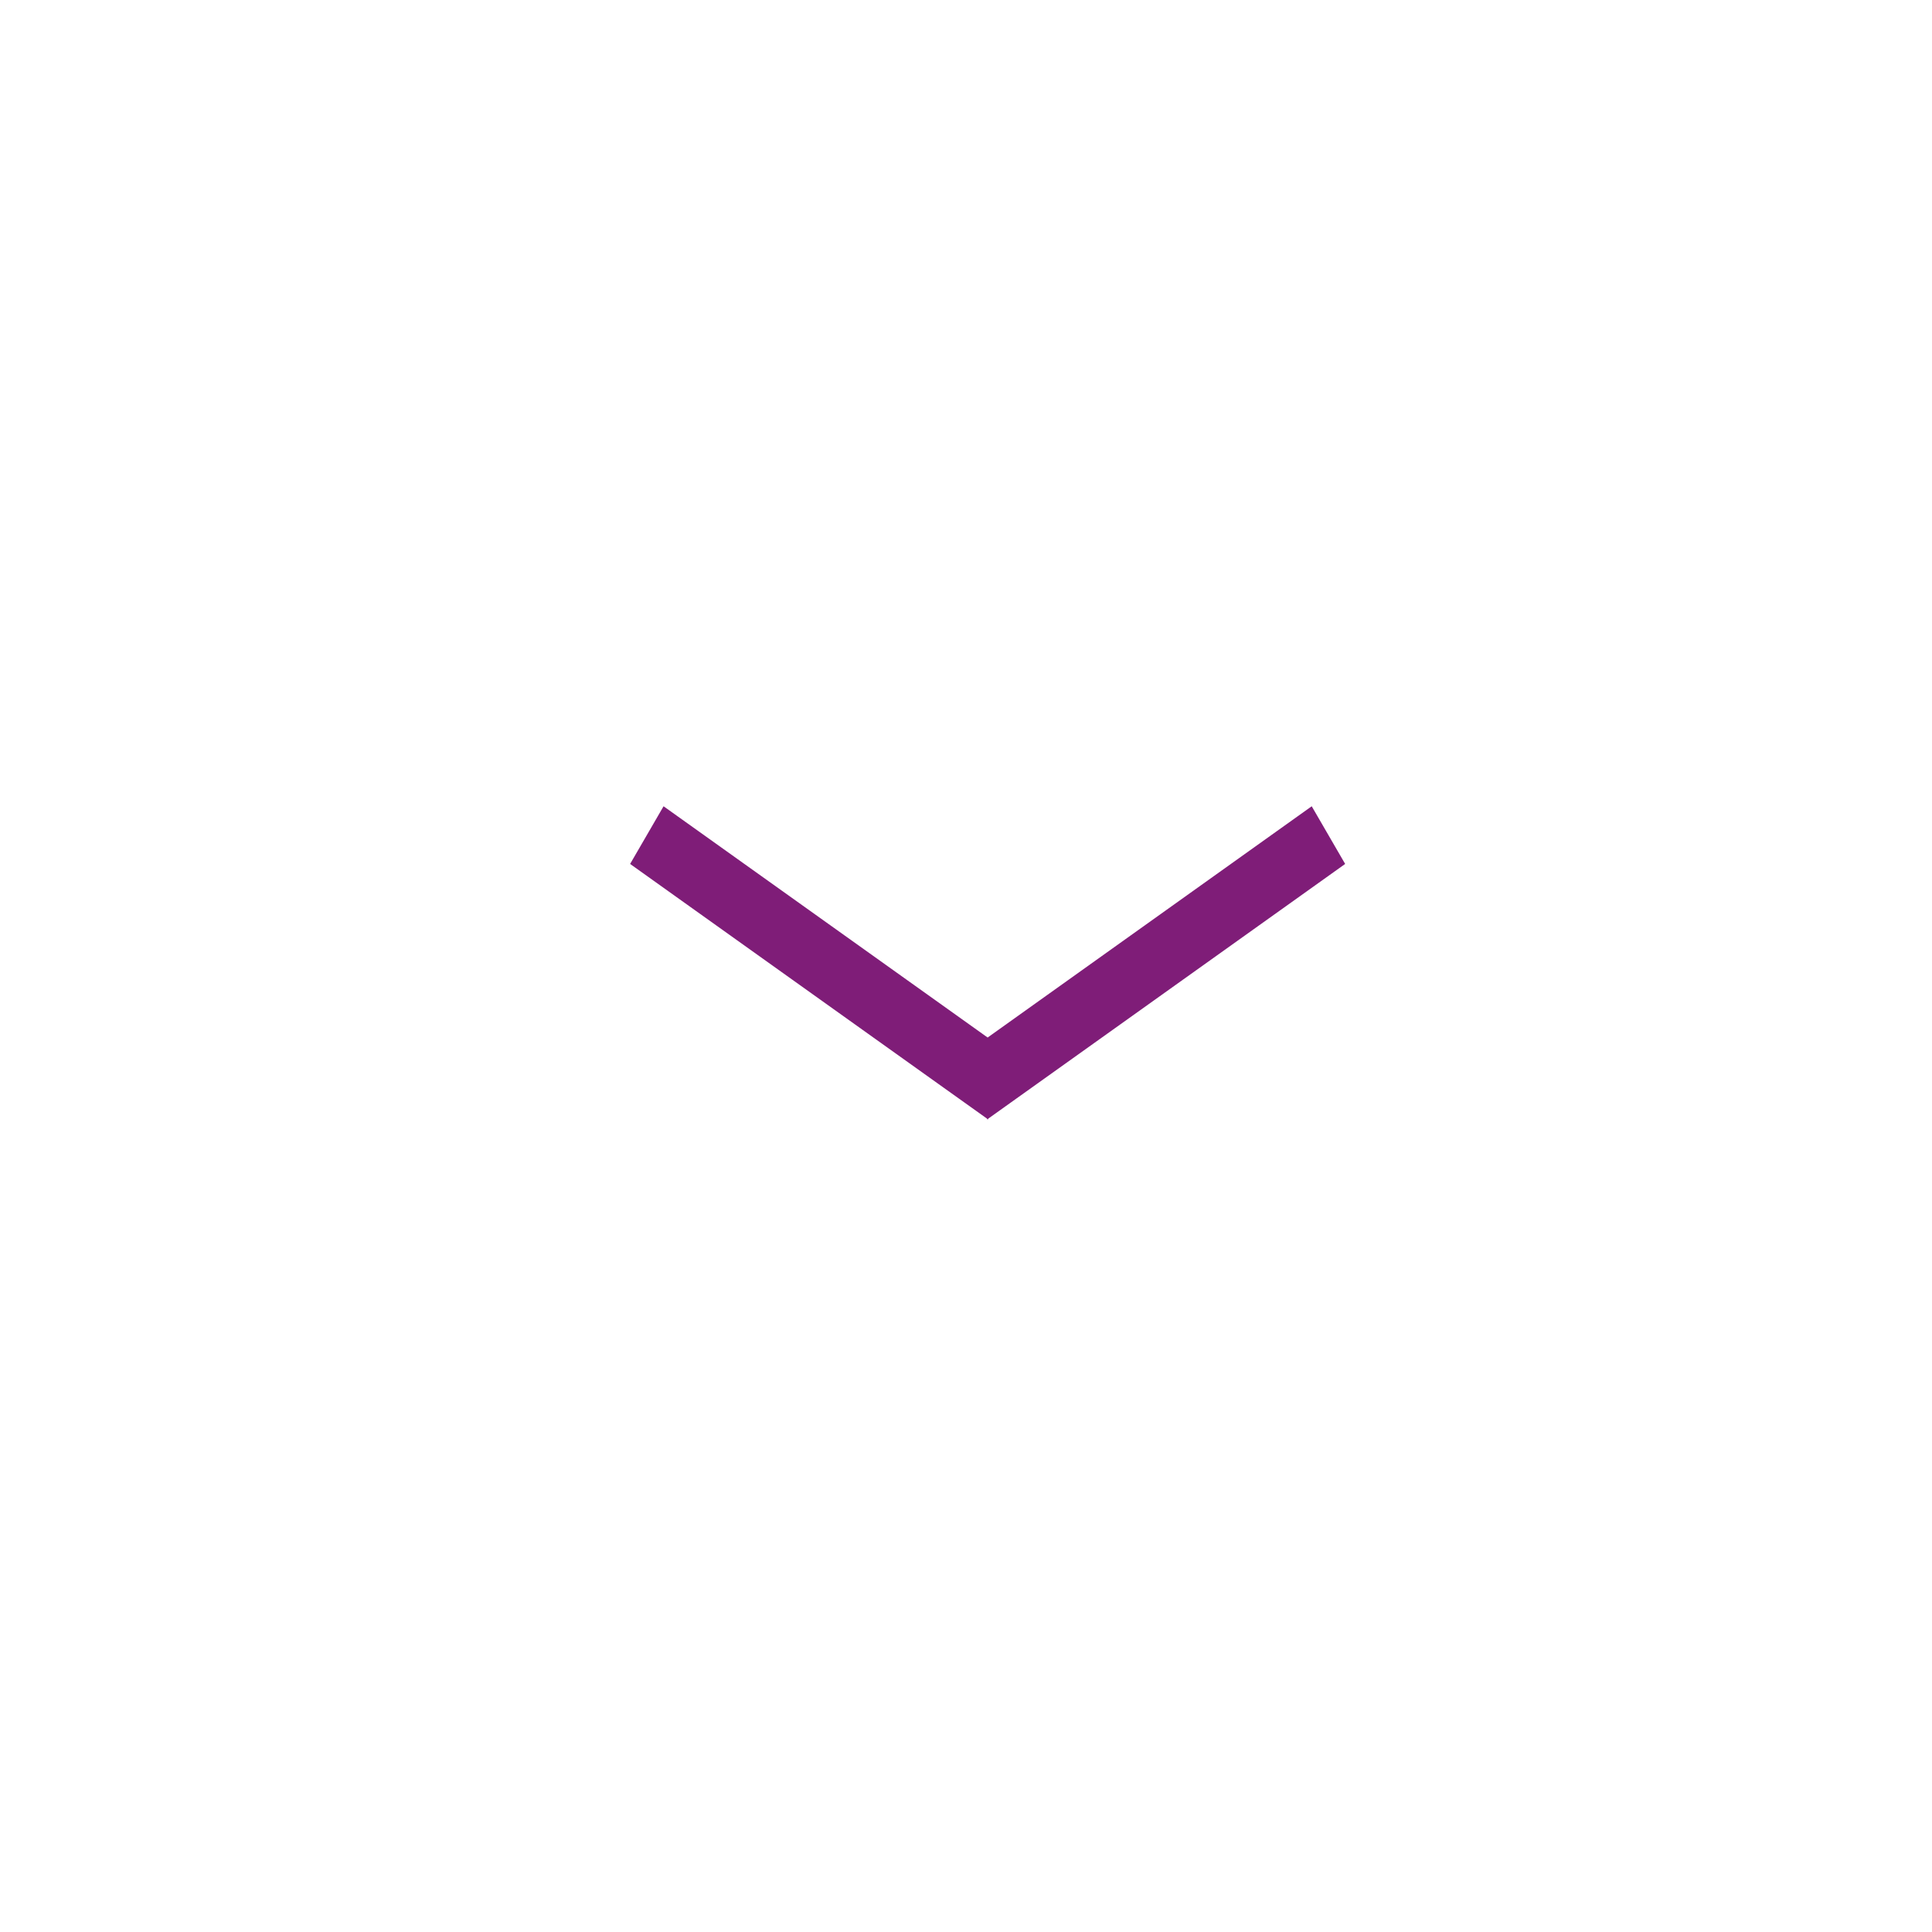
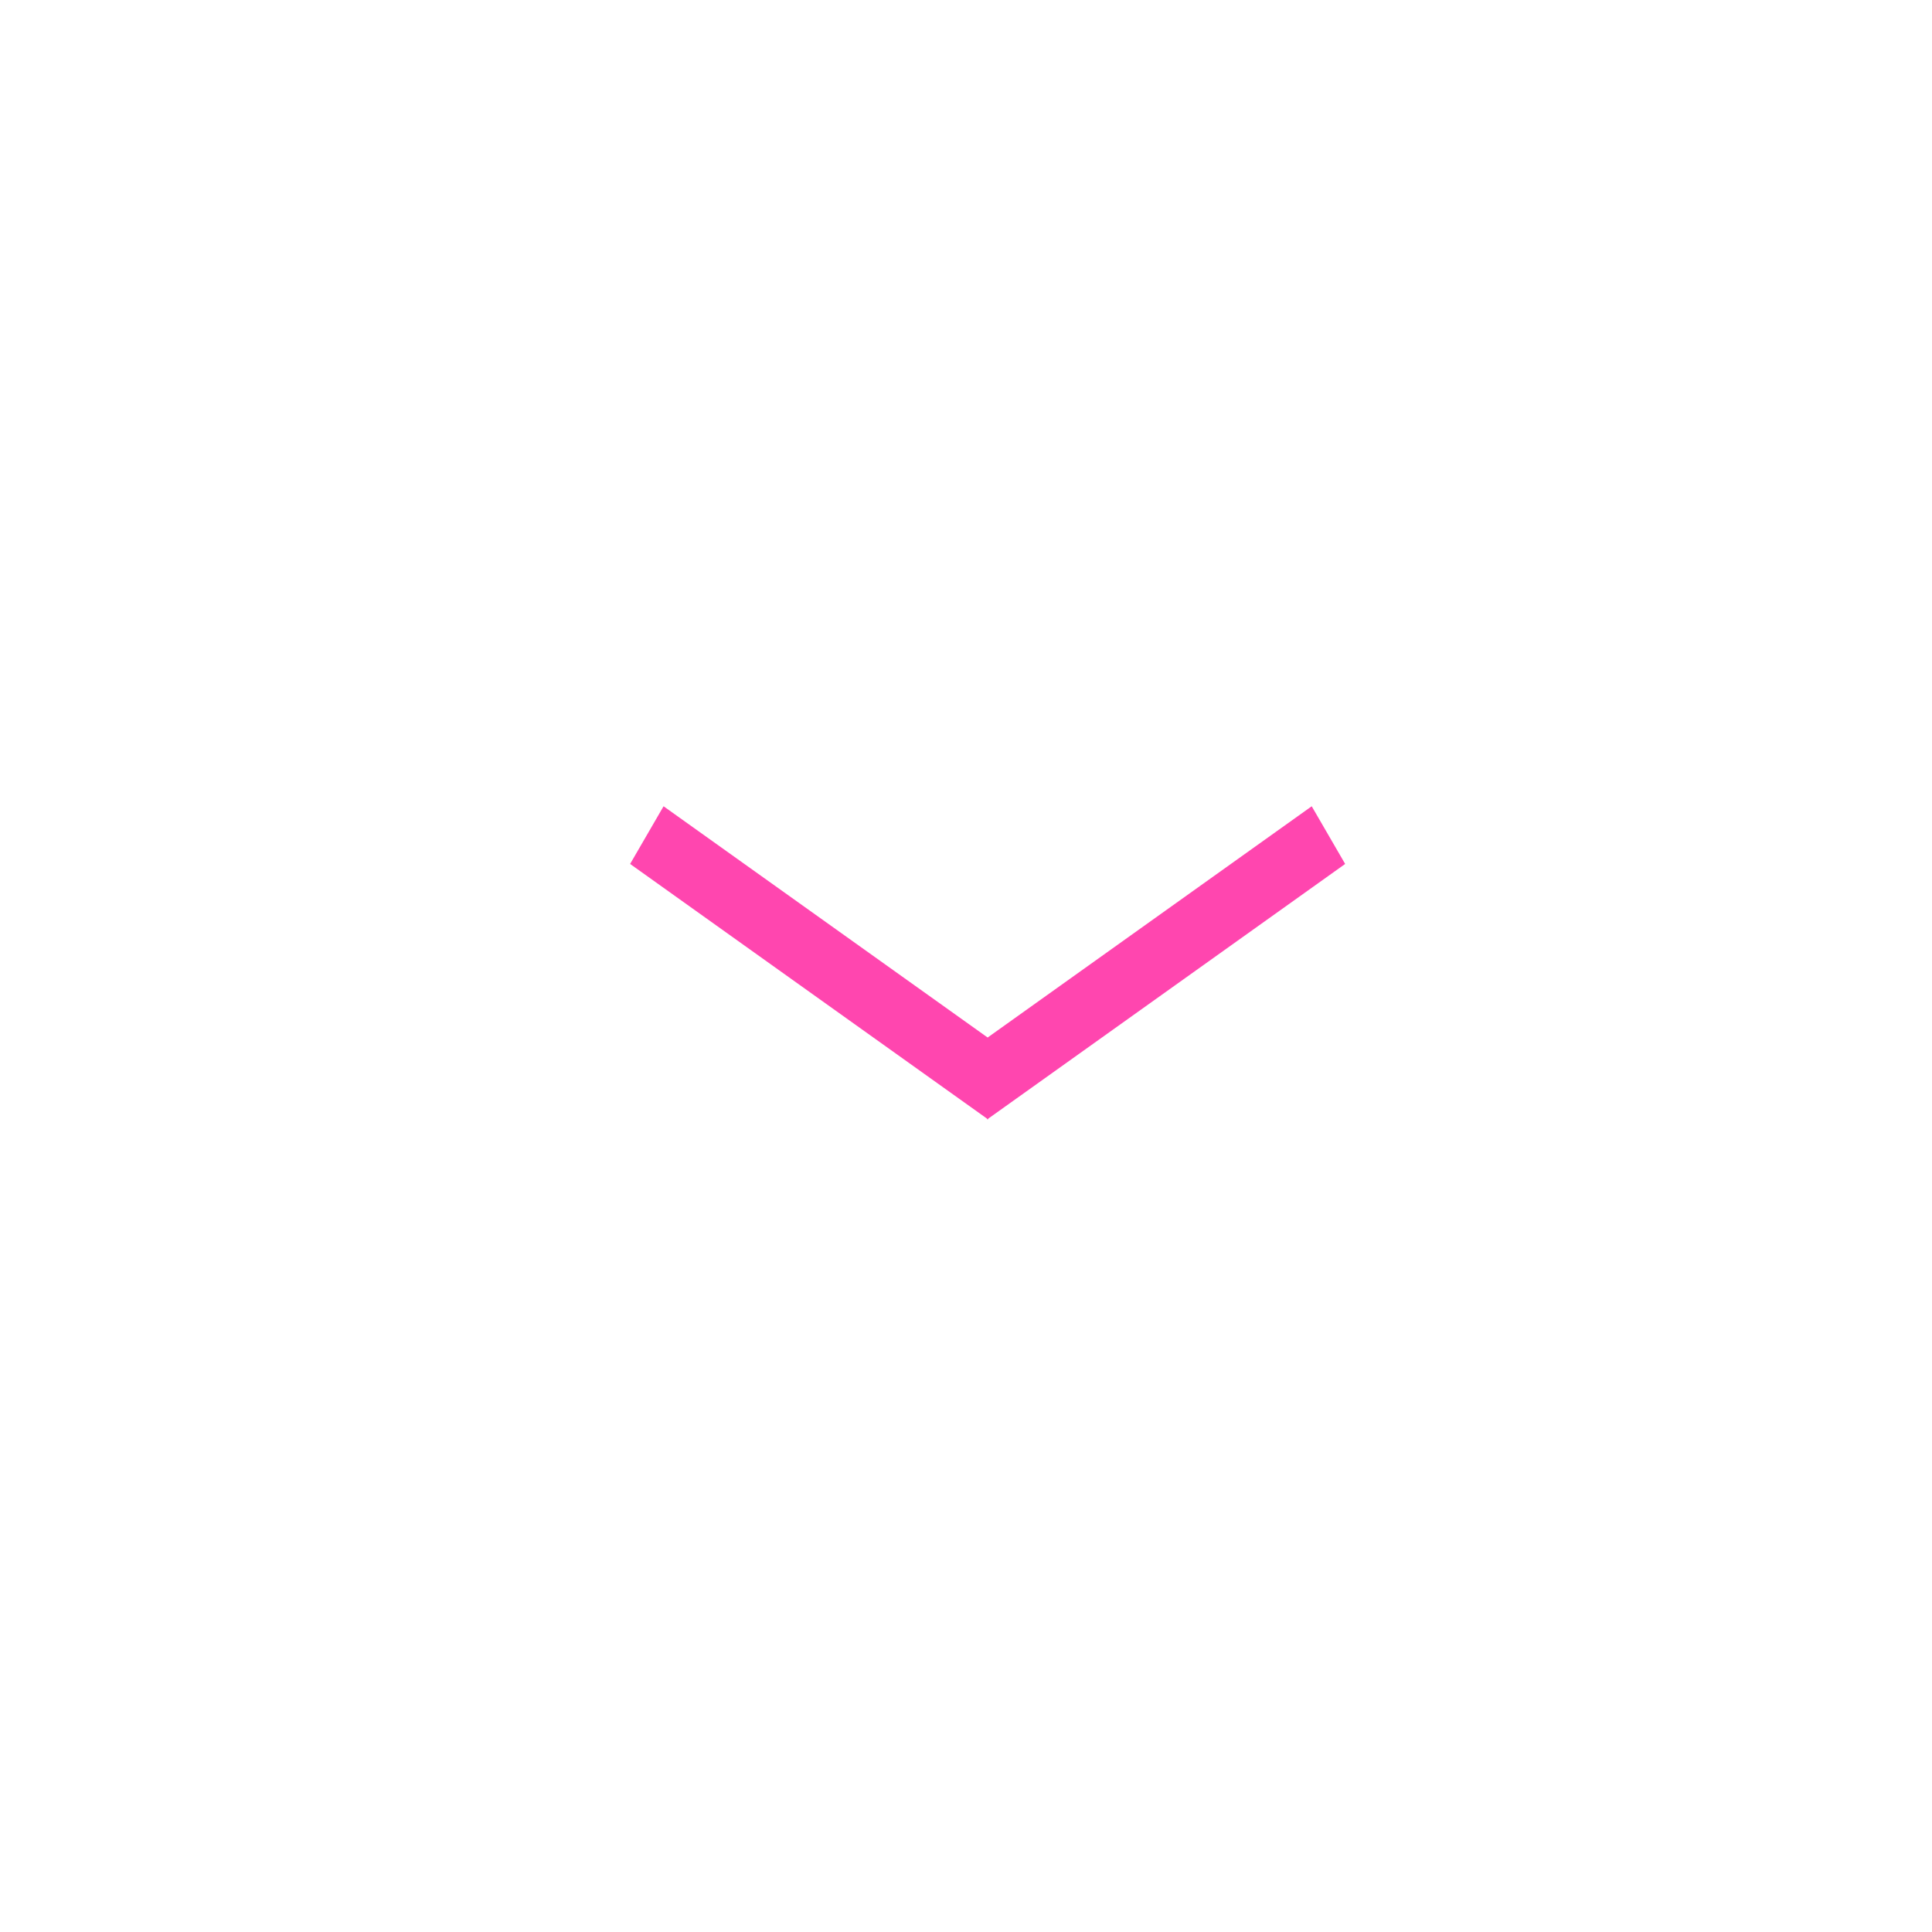
<svg xmlns="http://www.w3.org/2000/svg" version="1.1" id="Layer_3" x="0px" y="0px" width="2000px" height="2000px" viewBox="0 0 2000 2000" enable-background="new 0 0 2000 2000" xml:space="preserve">
-   <polygon fill="#7F1D78" points="1022.939,1158.071 1392.5,894.357 1357.88,834.643 1022.398,1074.039 686.916,834.643   652.296,894.357 1021.854,1158.071 1021.854,1158.846 1022.398,1158.458 1022.939,1158.846 " />
+   <polygon fill="#ff46af" points="1022.939,1158.071 1392.5,894.357 1357.88,834.643 1022.398,1074.039 686.916,834.643  652.296,894.357 1021.854,1158.071 1021.854,1158.846 1022.398,1158.458 1022.939,1158.846 " />
</svg>
